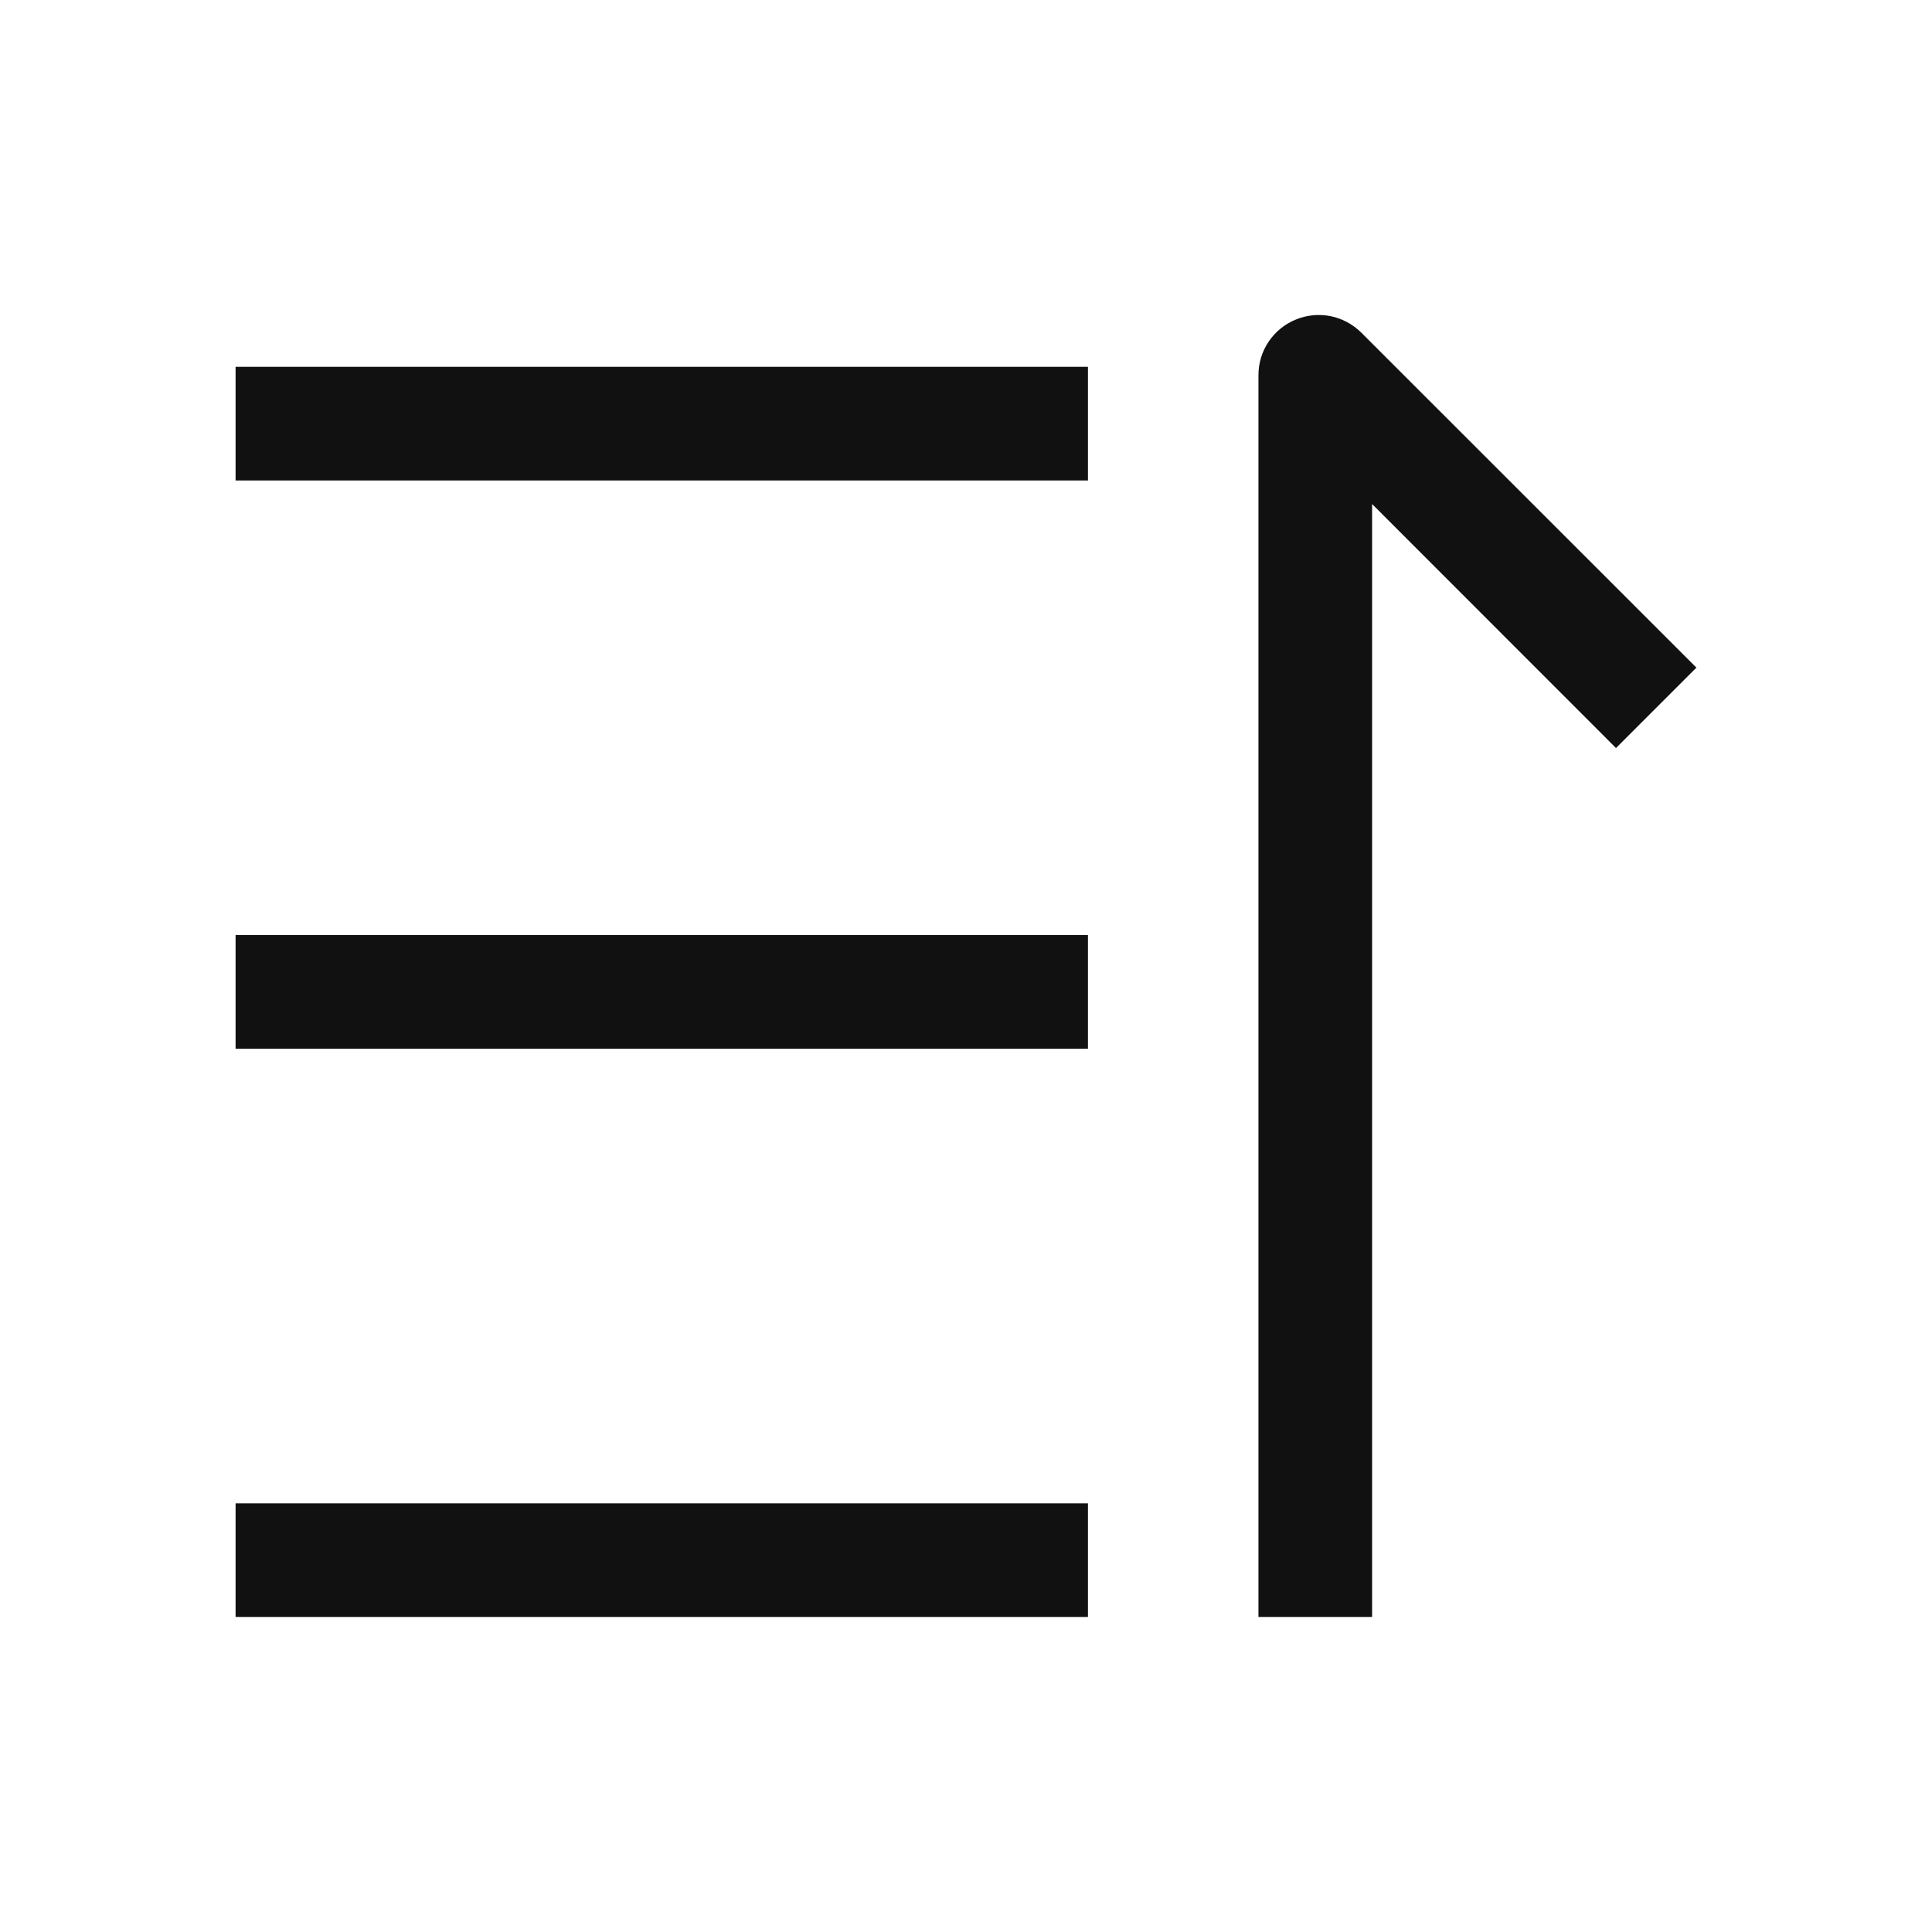
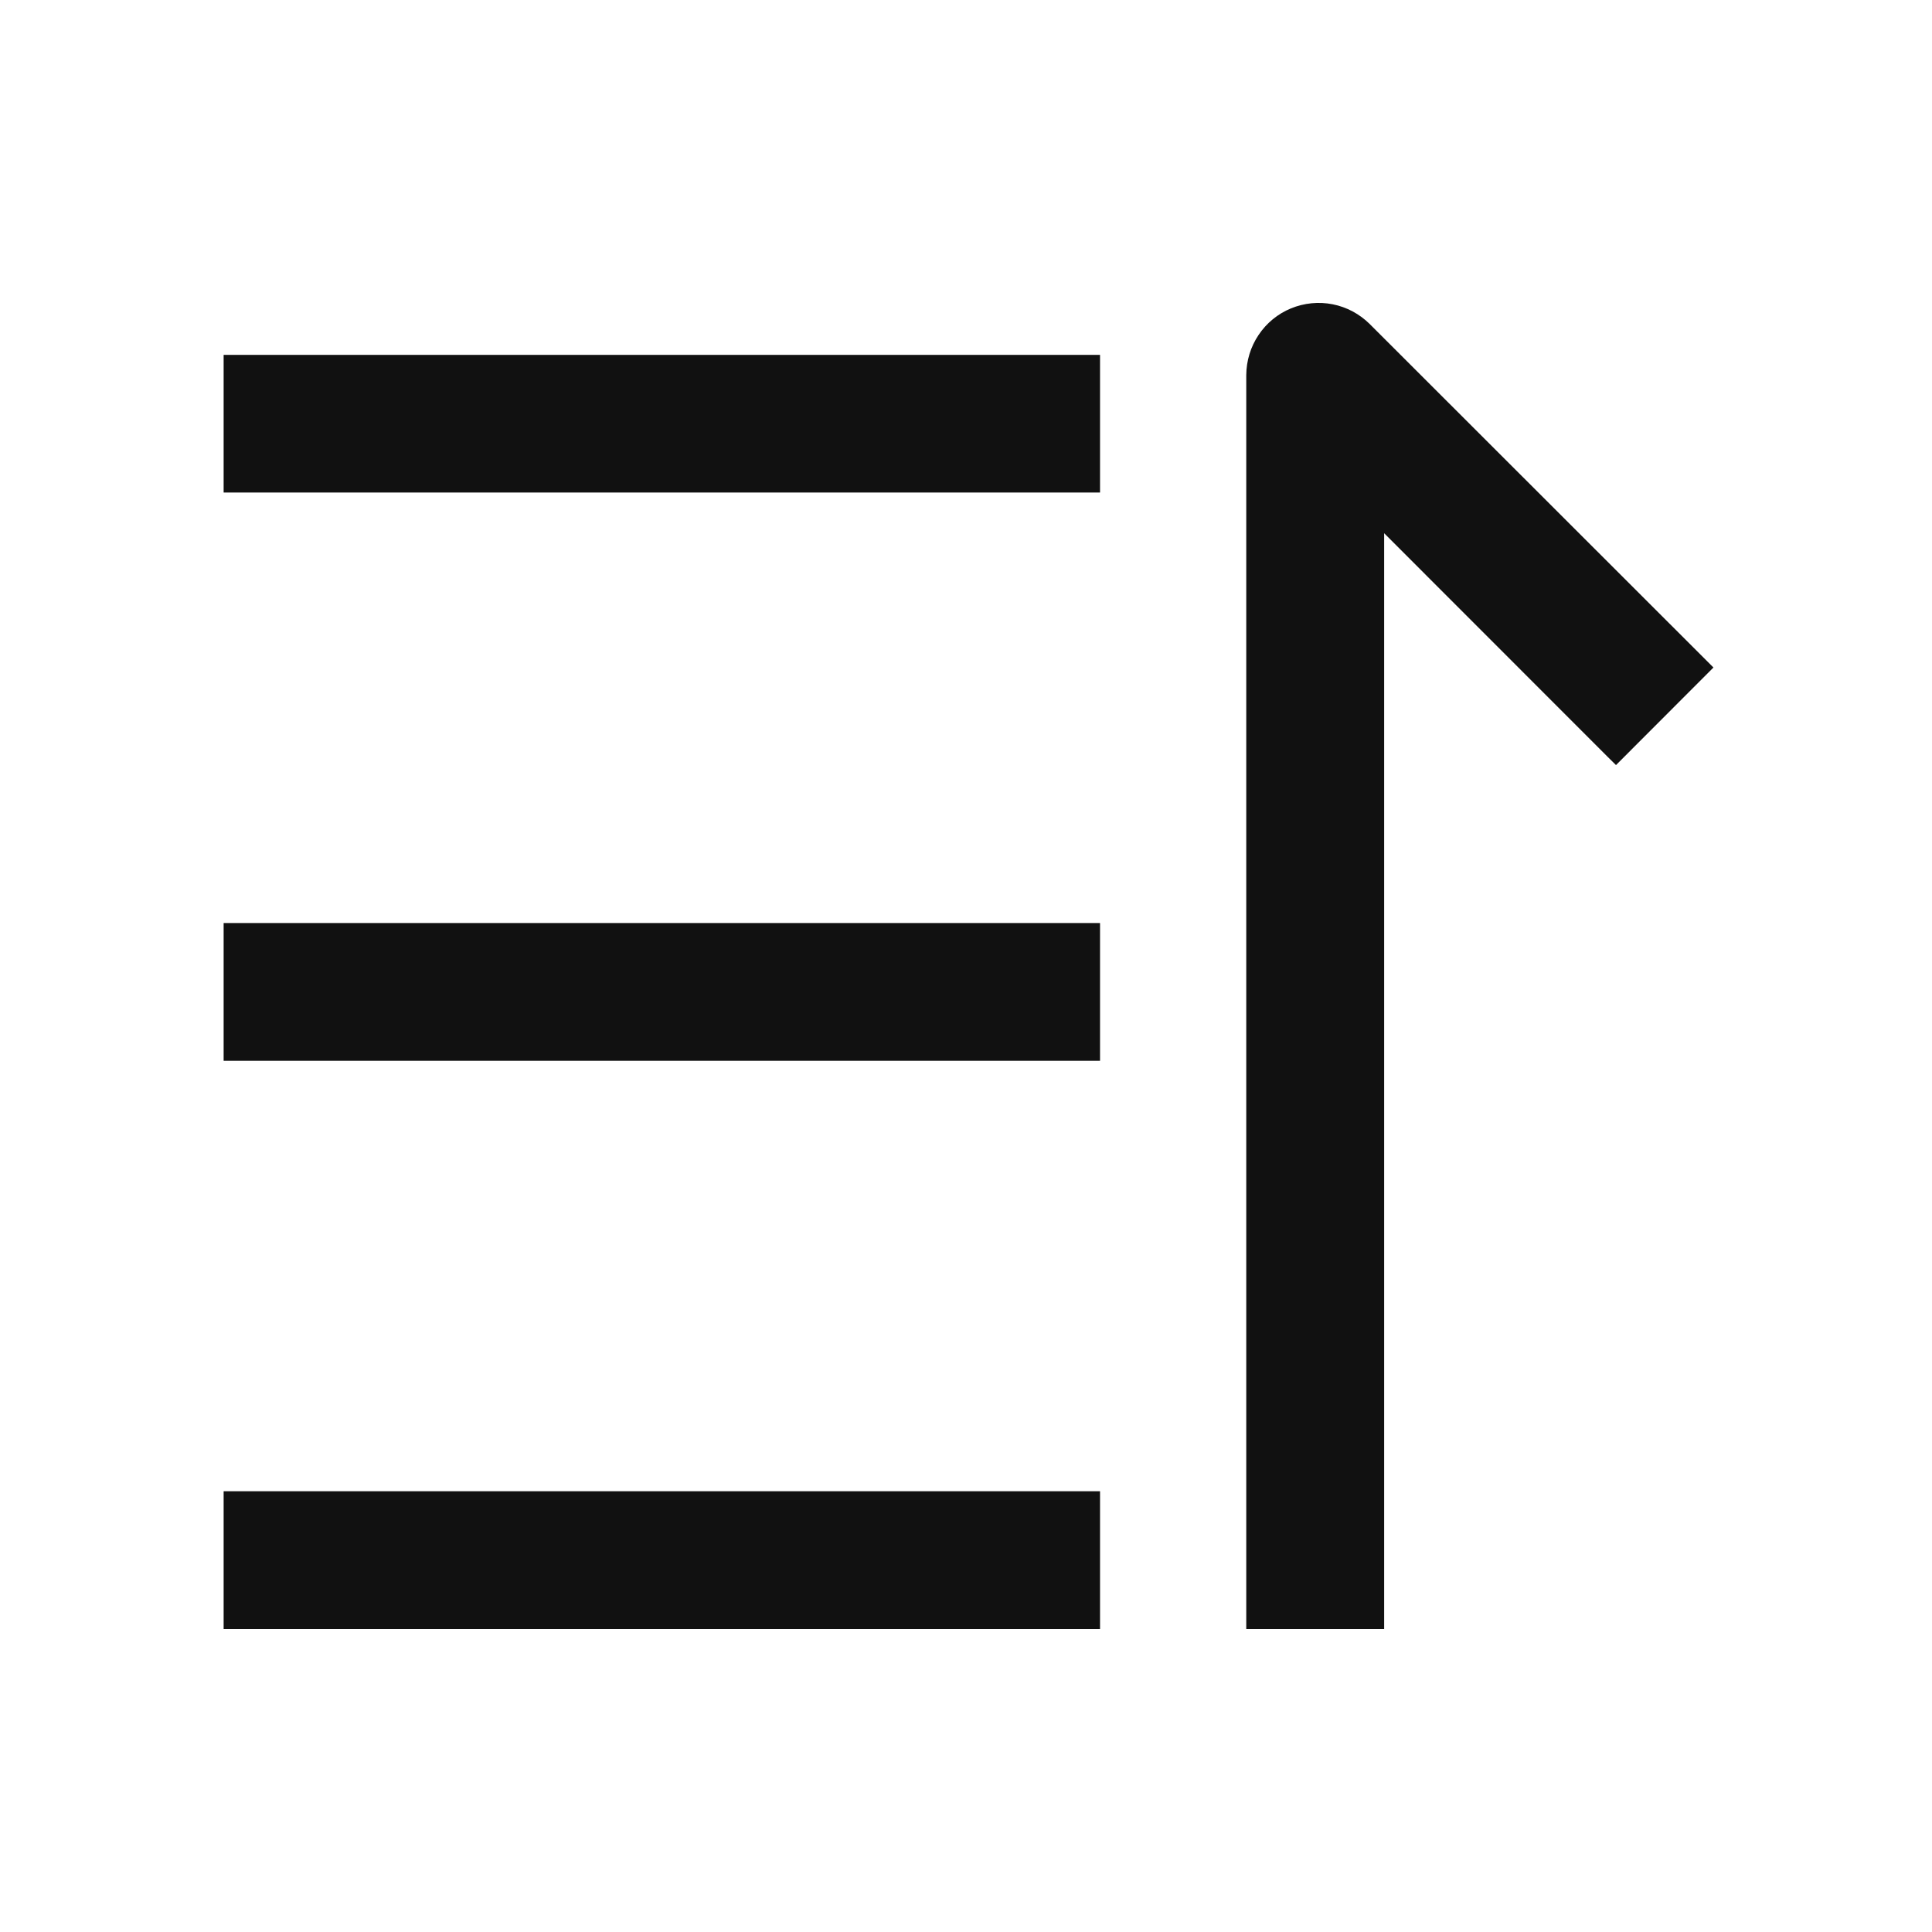
<svg xmlns="http://www.w3.org/2000/svg" width="16" height="16" viewBox="0 0 16 16" fill="none">
-   <path d="M11.363 4.174L13.383 6.195L14.049 5.529L11.273 2.754C11.203 2.685 11.114 2.637 11.018 2.618C10.921 2.599 10.821 2.609 10.73 2.647C10.639 2.684 10.561 2.748 10.506 2.83C10.451 2.911 10.422 3.008 10.422 3.106V13.391H11.363V4.174ZM1.951 13.391V12.45H9.01V13.391H1.951ZM9.01 8.685V7.744H1.951V8.685H9.01ZM1.951 3.979V3.038H9.01V3.979H1.951Z" fill="#111111" />
+   <path d="M11.363 4.174L13.383 6.195L14.049 5.529L11.273 2.754C11.203 2.684 11.114 2.637 11.018 2.618C10.921 2.599 10.821 2.609 10.73 2.646C10.639 2.684 10.561 2.748 10.506 2.83C10.451 2.911 10.422 3.007 10.422 3.106V13.391H11.363V4.174ZM1.951 13.391V12.45H9.01V13.391H1.951ZM9.01 8.685V7.744H1.951V8.685H9.01ZM1.951 3.979V3.038H9.01V3.979H1.951Z" fill="#111111" />
+   <path d="M9.11 12.35V13.491H1.852V12.35H9.11ZM11.037 2.52C11.153 2.543 11.259 2.6 11.343 2.683L14.19 5.528L13.383 6.336L13.312 6.266L11.463 4.416V13.491H10.321V3.106C10.322 2.987 10.357 2.872 10.423 2.774C10.489 2.675 10.582 2.599 10.691 2.554C10.801 2.509 10.921 2.497 11.037 2.52ZM10.998 2.716C10.921 2.701 10.841 2.709 10.769 2.738C10.696 2.769 10.633 2.82 10.589 2.885C10.545 2.95 10.522 3.028 10.521 3.107V13.291H11.263V3.933L13.382 6.053L13.907 5.527L11.202 2.824C11.146 2.769 11.075 2.731 10.998 2.716ZM2.051 13.291H8.91V12.55H2.051V13.291ZM9.11 7.644V8.785H1.852V7.644H9.11ZM2.051 8.585H8.91V7.844H2.051V8.585ZM9.11 2.939V4.079H1.852V2.939H9.11ZM2.051 3.879H8.91V3.138H2.051V3.879Z" fill="#111111" />
</svg>
